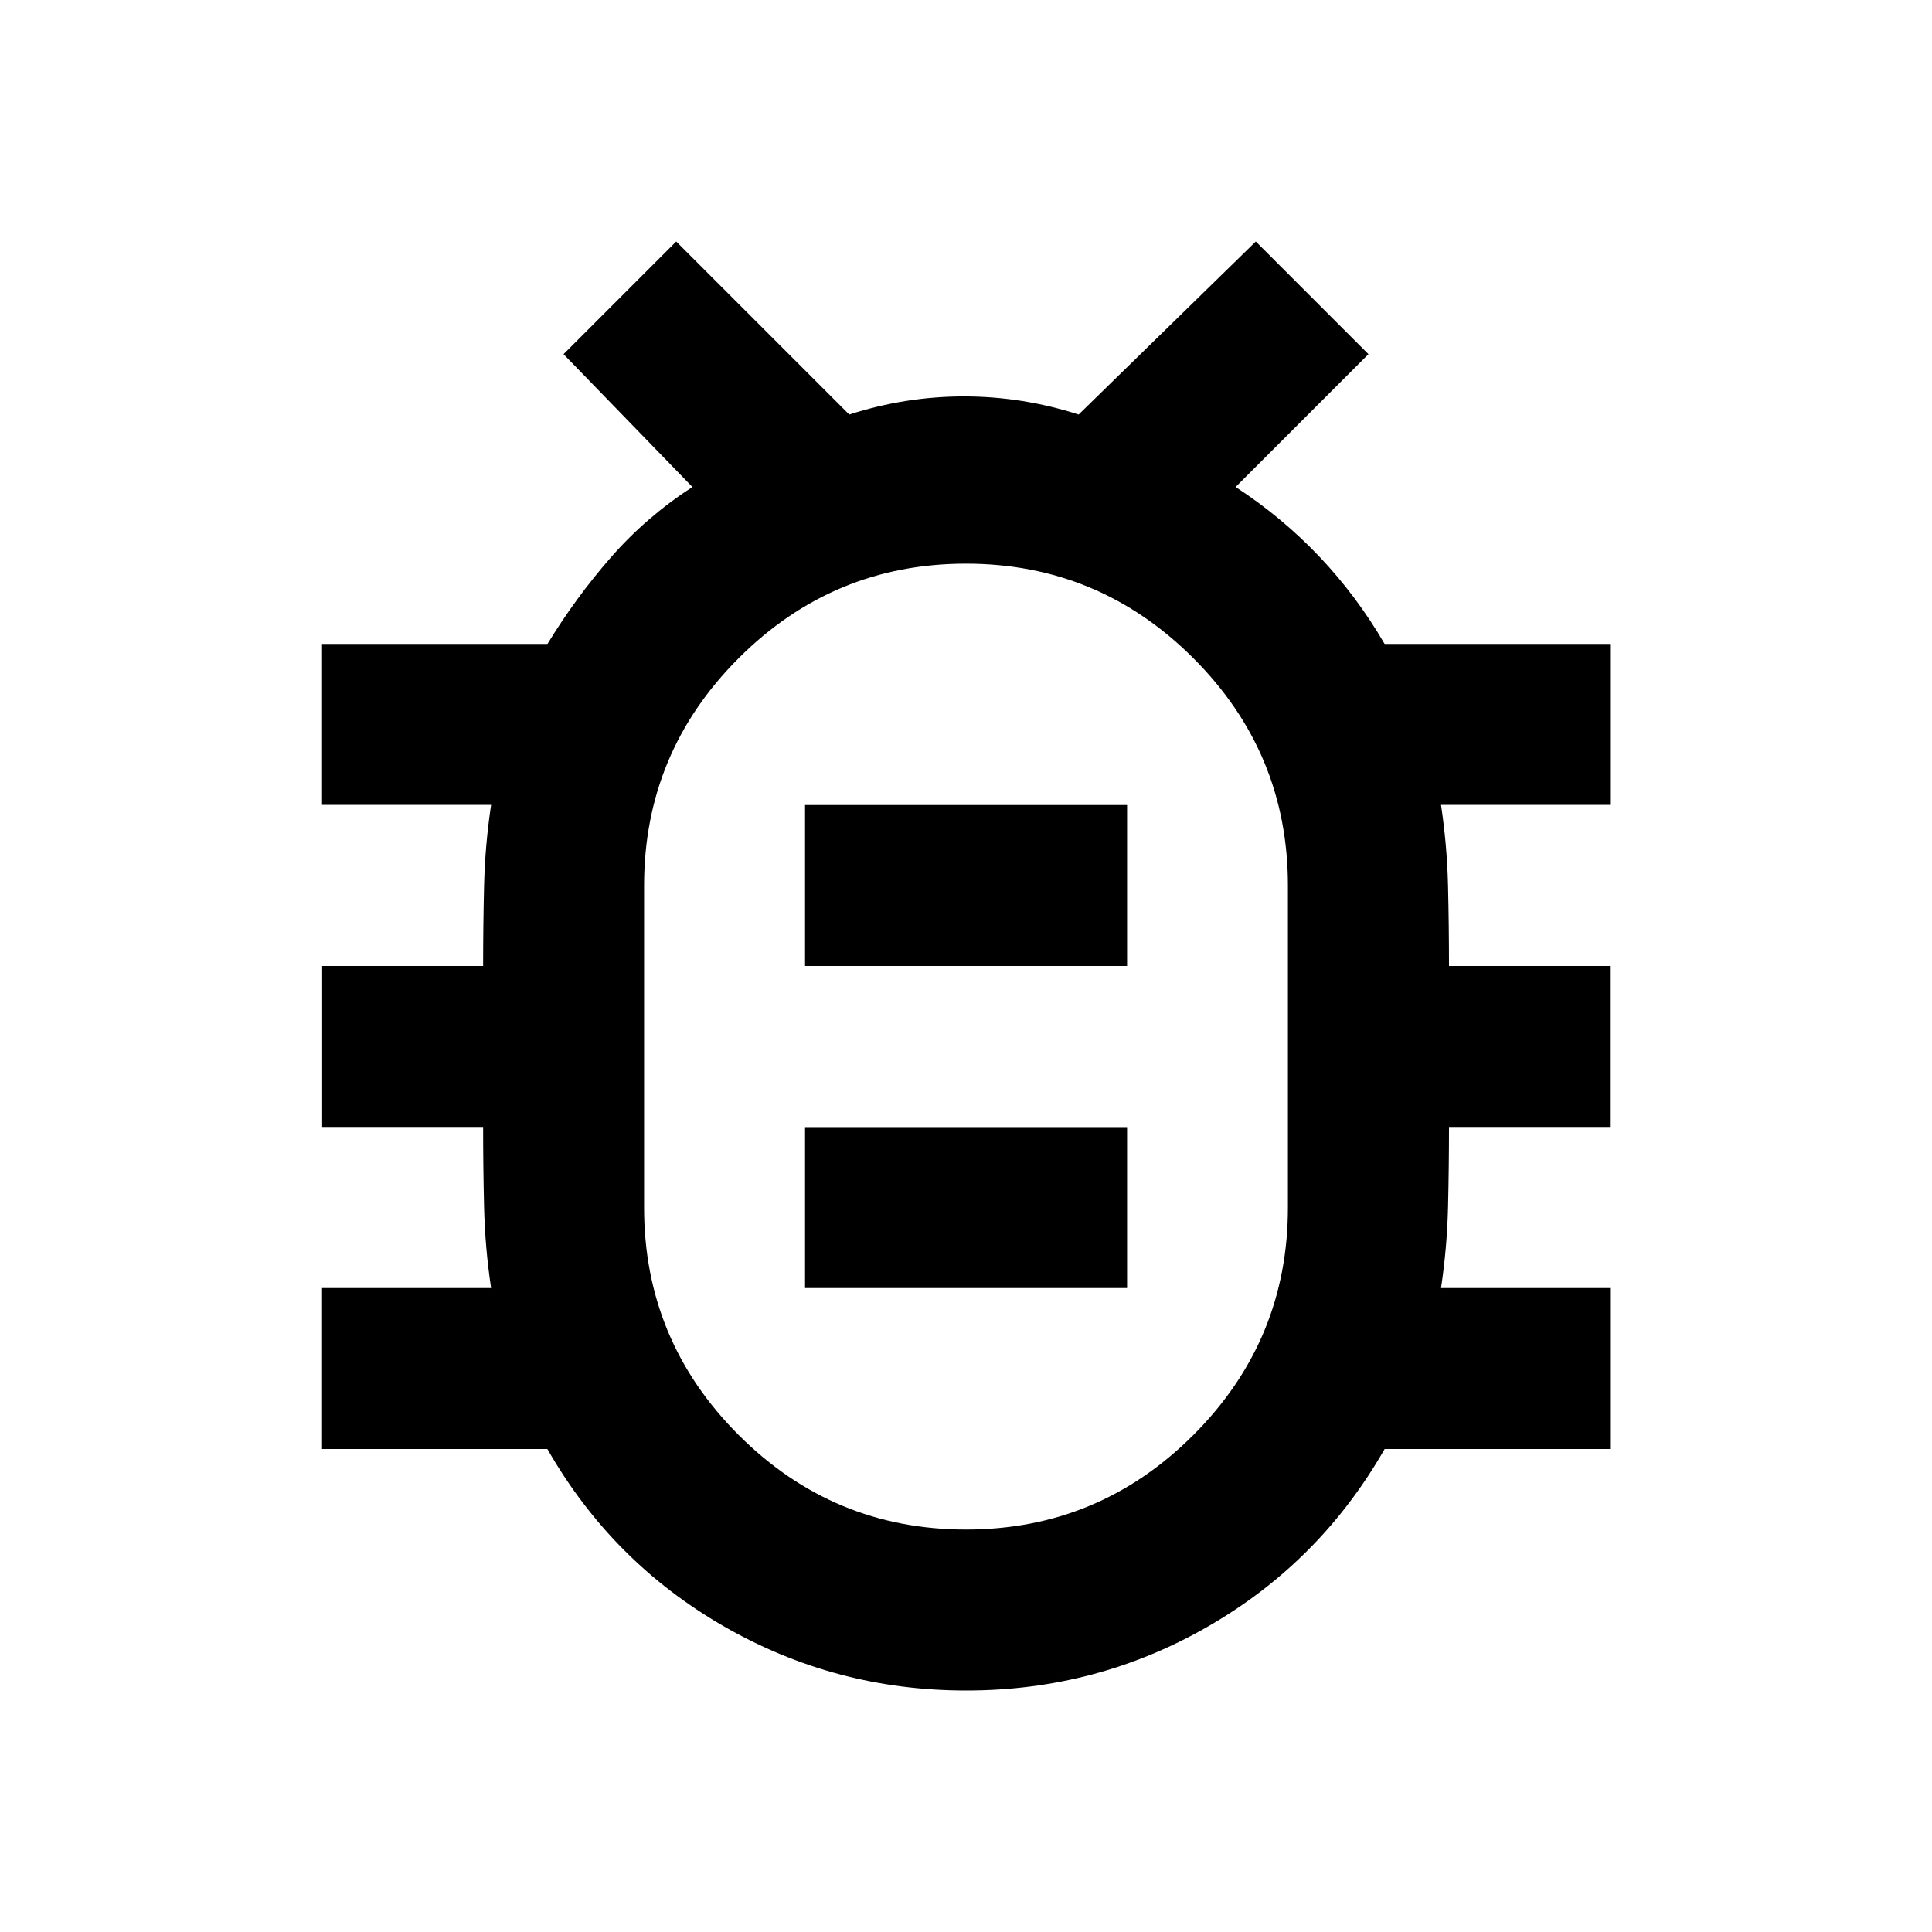
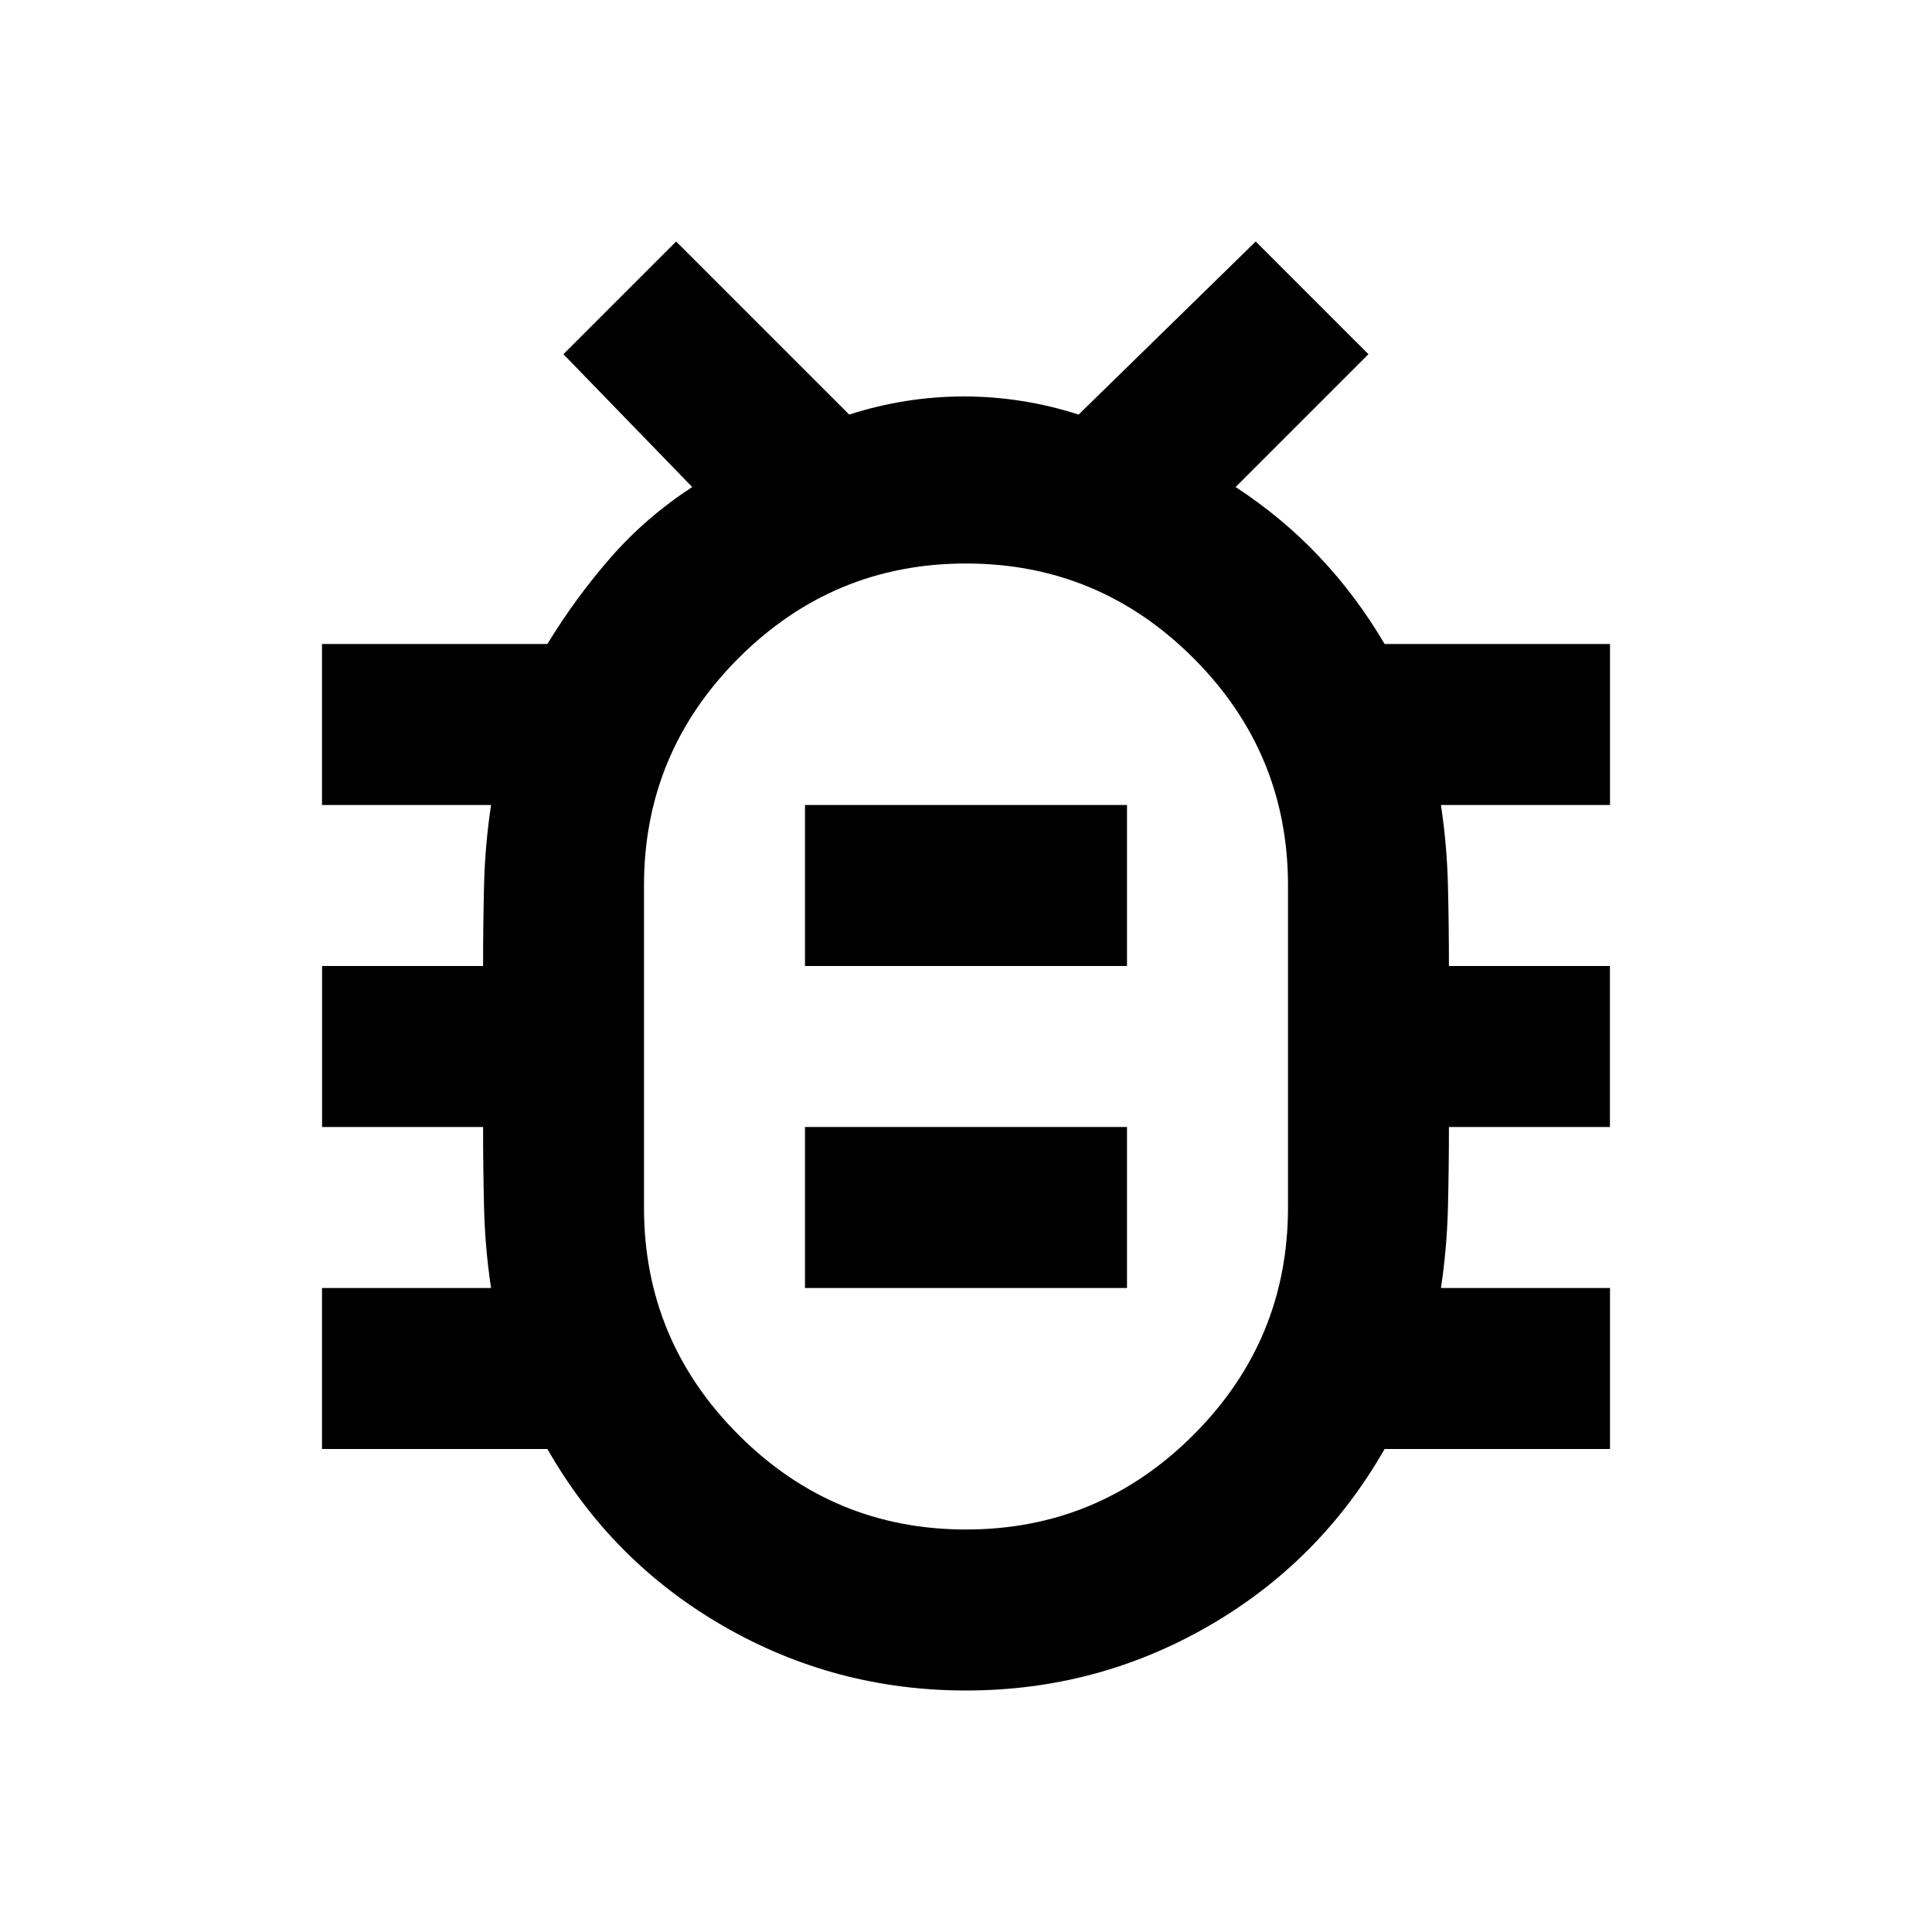
- <svg xmlns="http://www.w3.org/2000/svg" height="24px" viewBox="0 0 16 16" width="24px" fill="#000000" version="1.1" id="svg1">
+ <svg xmlns="http://www.w3.org/2000/svg" height="24px" viewBox="0 0 24 24" width="24px" fill="#000000" version="1.1" id="svg1">
  <defs id="defs1" />
-   <path d="M 8 12.667 q 1.1 0 1.883 -0.783 t 0.783 -1.883 v -2.667 q 0 -1.1 -0.783 -1.883 t -1.883 -0.783 q -1.1 0 -1.883 0.783 t -0.783 1.883 v 2.667 q 0 1.1 0.783 1.883 t 1.883 0.783 Z m -1.333 -2 h 2.667 v -1.333 H 6.667 v 1.333 Z m 0 -2.667 h 2.667 v -1.333 H 6.667 v 1.333 Z m 1.333 0.667 Z m 0 5.333 q -1.083 0 -2.008 -0.533 T 4.533 12 H 2.667 v -1.333 h 1.4 q -0.05 -0.333 -0.058 -0.667 t -0.008 -0.667 h -1.333 v -1.333 h 1.333 q 0 -0.333 0.008 -0.667 t 0.058 -0.667 h -1.4 v -1.333 h 1.867 q 0.233 -0.383 0.525 -0.717 t 0.675 -0.583 l -1.067 -1.1 0.933 -0.933 1.433 1.433 q 0.467 -0.15 0.95 -0.15 t 0.95 0.15 l 1.467 -1.433 0.933 0.933 -1.1 1.1 q 0.383 0.25 0.692 0.575 T 11.467 5.333 h 1.867 v 1.333 h -1.4 q 0.05 0.333 0.058 0.667 t 0.008 0.667 h 1.333 v 1.333 h -1.333 q 0 0.333 -0.008 0.667 t -0.058 0.667 h 1.4 v 1.333 H 11.467 q -0.533 0.933 -1.458 1.467 T 8 14 Z" id="path1" />
+   <path d="M 12 19 q 1.65 0 2.825 -1.175 t 1.175 -2.825 v -4 q 0 -1.65 -1.175 -2.825 t -2.825 -1.175 q -1.65 0 -2.825 1.175 t -1.175 2.825 v 4 q 0 1.65 1.175 2.825 t 2.825 1.175 Z m -2 -3 h 4 v -2 H 10 v 2 Z m 0 -4 h 4 v -2 H 10 v 2 Z m 2 1 Z m 0 8 q -1.625 0 -3.013 -0.8 T 6.8 18 H 4 v -2 h 2.1 q -0.075 -0.5 -0.087 -1 t -0.012 -1 h -2 v -2 h 2 q 0 -0.5 0.012 -1 t 0.087 -1 h -2.1 v -2 h 2.8 q 0.35 -0.575 0.787 -1.075 t 1.012 -0.875 l -1.6 -1.65 1.4 -1.4 2.15 2.15 q 0.7 -0.225 1.425 -0.225 t 1.425 0.225 l 2.2 -2.15 1.4 1.4 -1.65 1.65 q 0.575 0.375 1.037 0.863 T 17.2 8 h 2.8 v 2 h -2.1 q 0.075 0.5 0.087 1 t 0.012 1 h 2 v 2 h -2 q 0 0.5 -0.012 1 t -0.087 1 h 2.1 v 2 H 17.2 q -0.8 1.4 -2.188 2.2 T 12 21 Z" id="path1" />
</svg>
